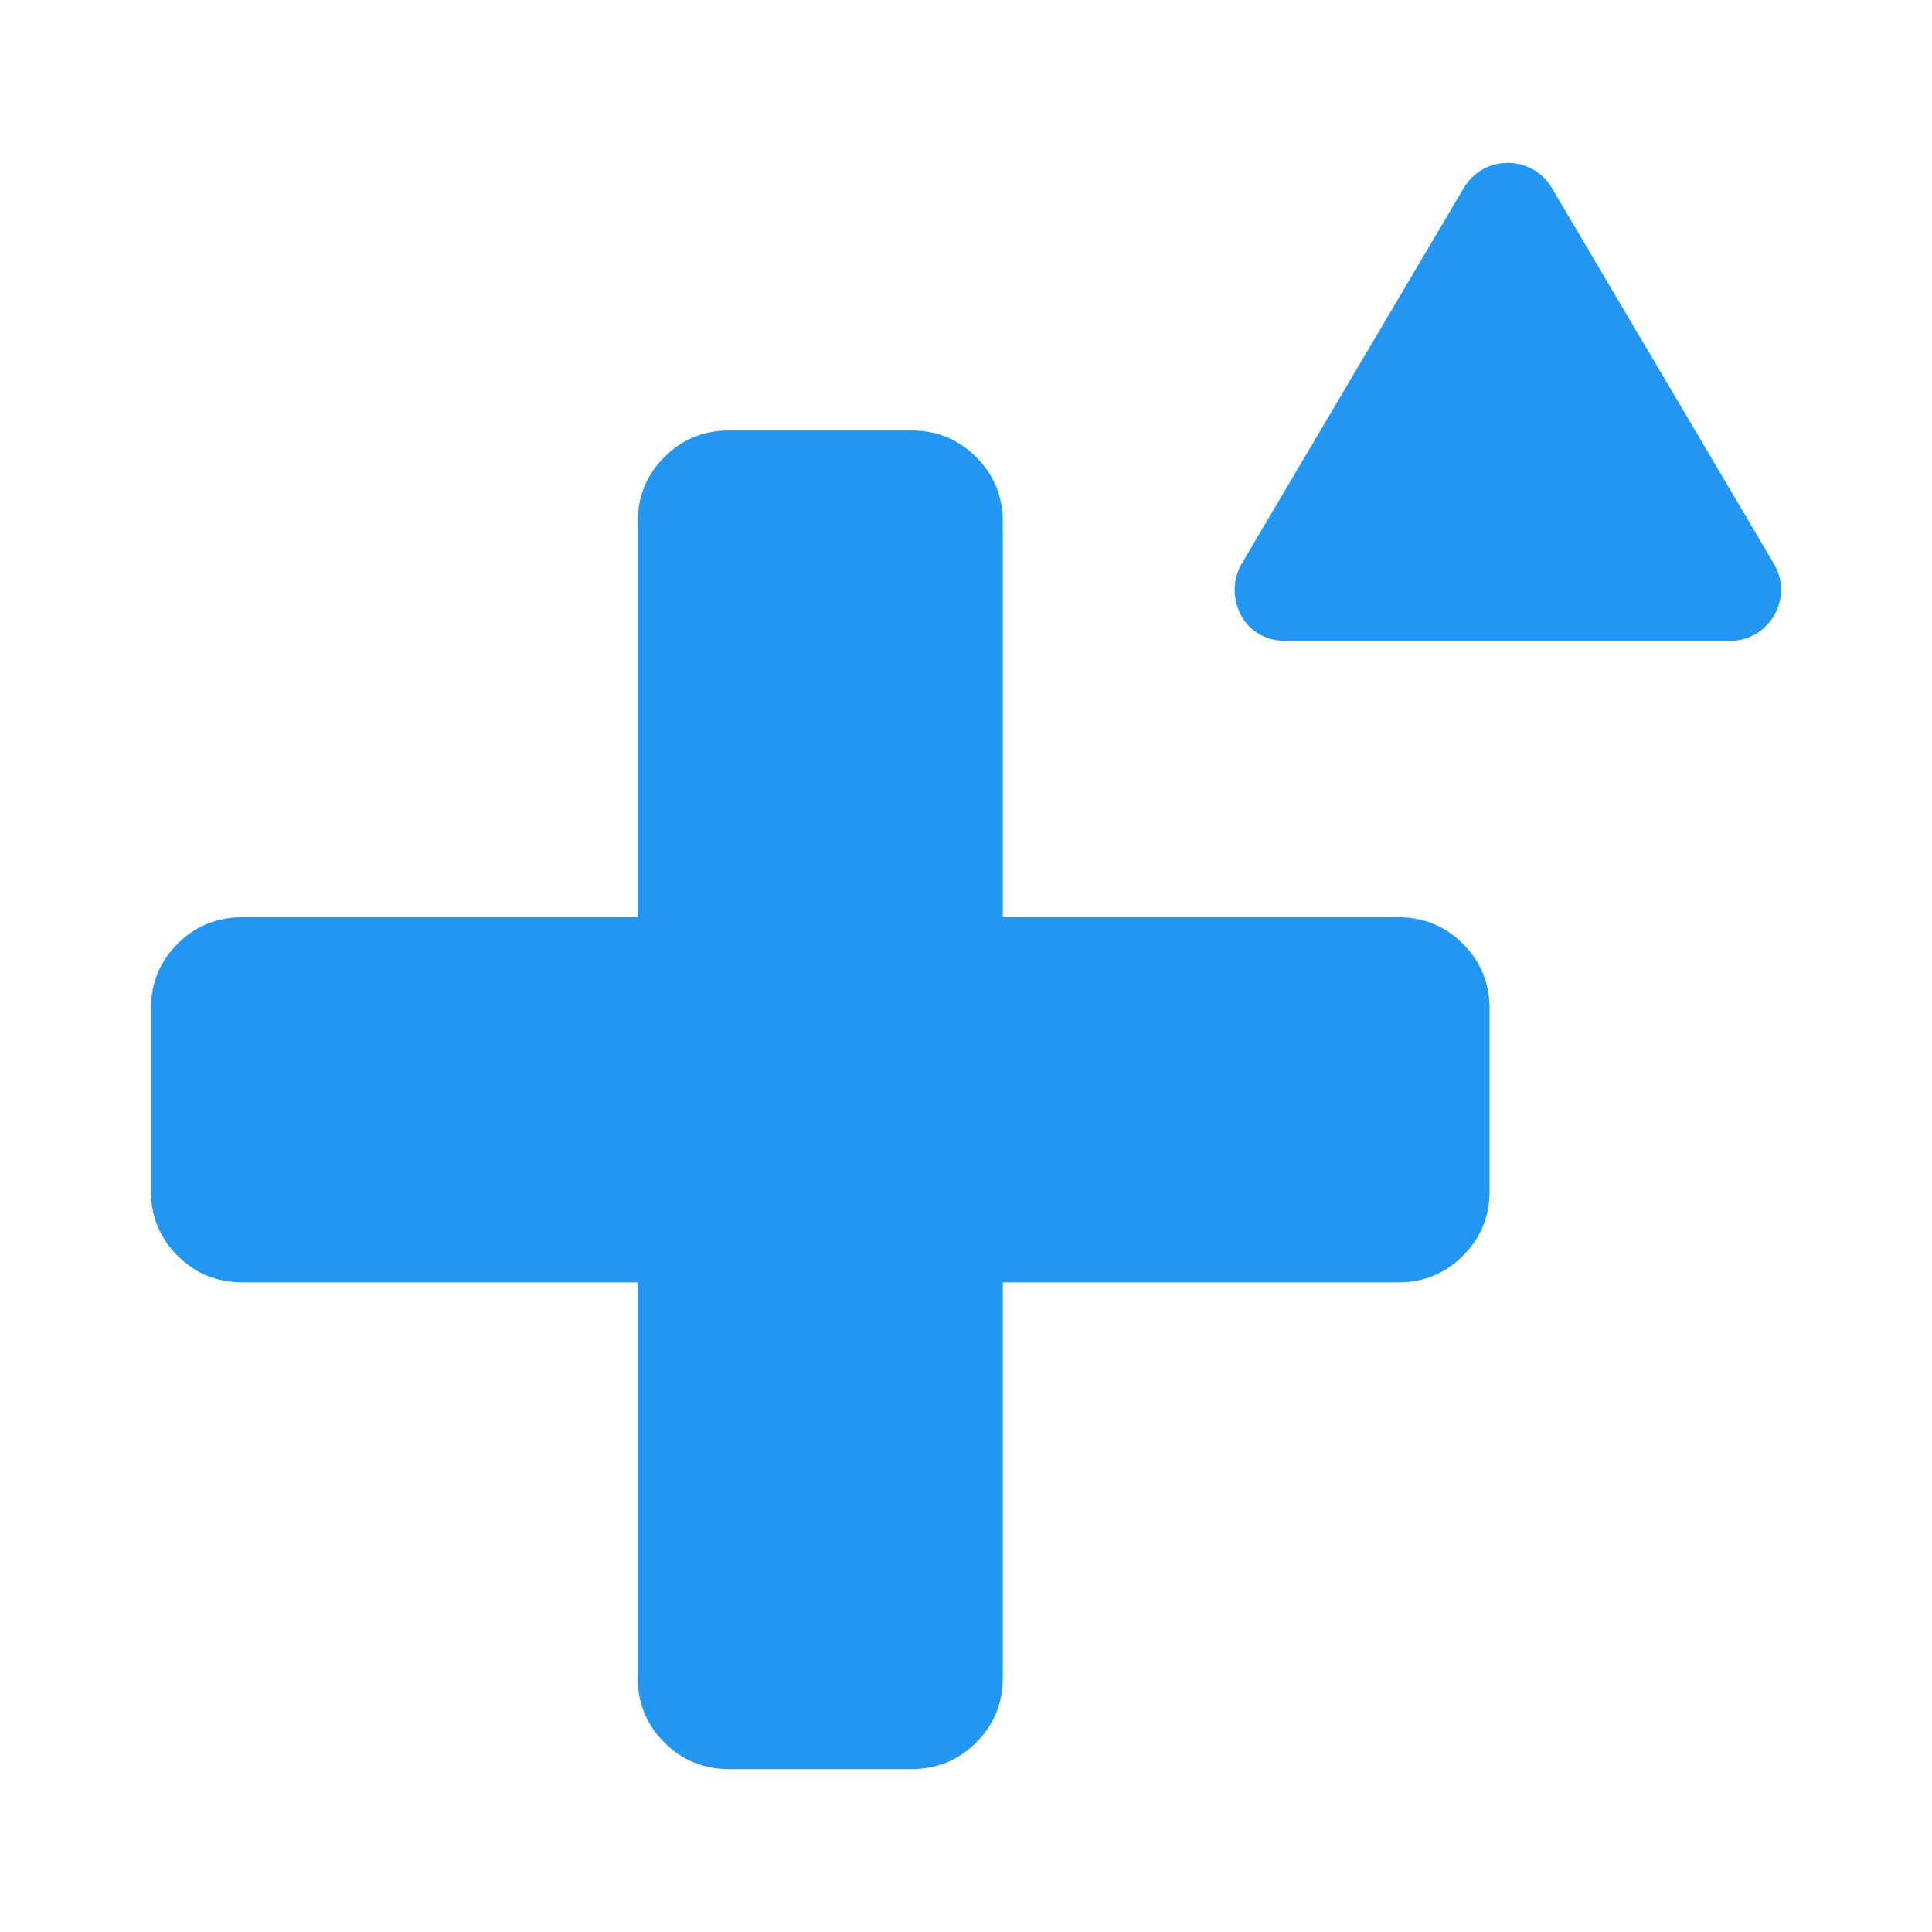
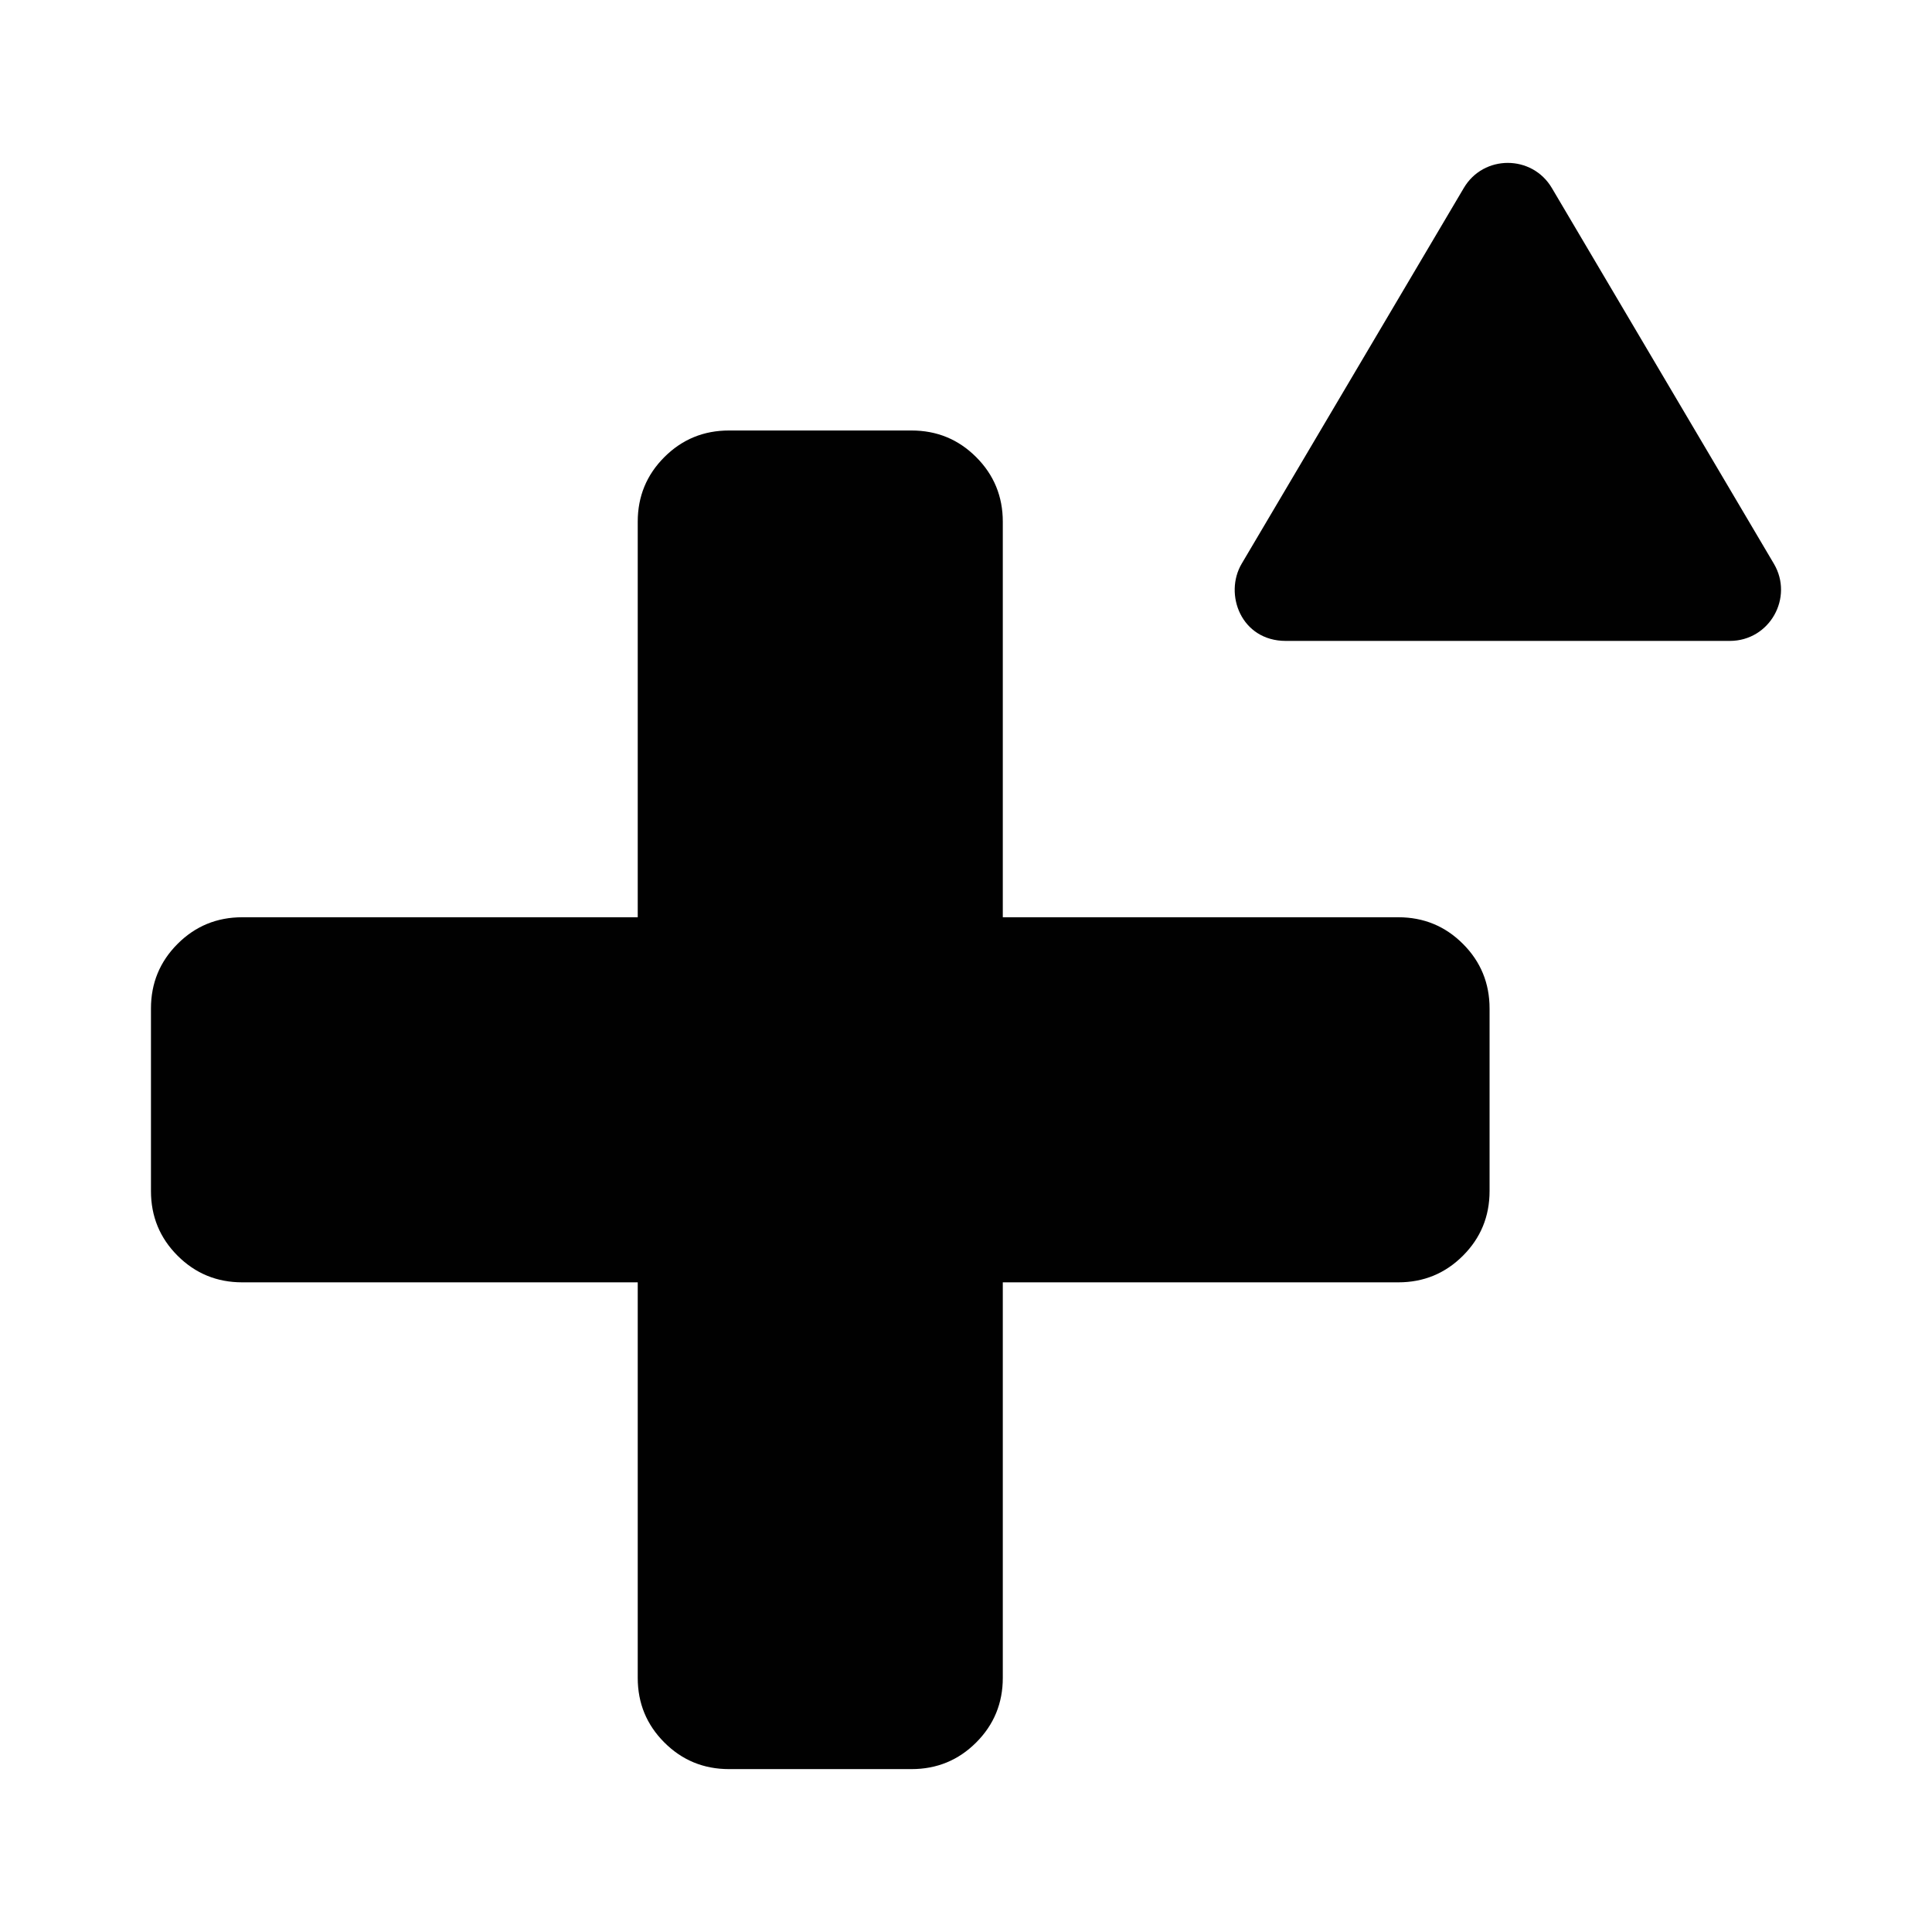
<svg xmlns="http://www.w3.org/2000/svg" width="1792" viewBox="0 0 1792 1792" height="1792" id="svg4190" version="1.1">
-   <path d="m 1357.687,174.439 -205.958,348.376 c -16.726,28.306 -0.495,71.655 40.875,71.655 l 411.816,0 c 37.114,0 59.481,-40.281 40.875,-71.655 L 1439.436,174.439 c -18.309,-31.077 -63.44,-31.176 -81.749,0 z" style="fill:#2196f3;fill-opacity:1" id="path4198" />
-   <path style="fill:#2196f3" d="m 1381.629,935.447 0,169.31 q 0,35.273 -24.691,59.964 -24.691,24.691 -59.964,24.691 l -366.838,0 0,366.839 q 0,35.273 -24.691,59.964 -24.691,24.691 -59.964,24.691 l -169.31,0 q -35.273,0 -59.964,-24.691 -24.691,-24.691 -24.691,-59.964 l 0,-366.839 -366.838,0 q -35.273,0 -59.964,-24.691 -24.691,-24.691 -24.691,-59.964 l 0,-169.31 q 0,-35.273 24.691,-59.964 24.691,-24.691 59.964,-24.691 l 366.838,0 0,-366.838 q 0,-35.273 24.691,-59.964 24.691,-24.691 59.964,-24.691 l 169.31,0 q 35.273,0 59.964,24.691 24.691,24.691 24.691,59.964 l 0,366.838 366.838,0 q 35.273,0 59.964,24.691 24.691,24.691 24.691,59.964 z" id="path4256" />
+   <path d="m 1357.687,174.439 -205.958,348.376 c -16.726,28.306 -0.495,71.655 40.875,71.655 l 411.816,0 c 37.114,0 59.481,-40.281 40.875,-71.655 L 1439.436,174.439 c -18.309,-31.077 -63.44,-31.176 -81.749,0 z" style="fill:#010101;fill-opacity:1" id="path4198" />
+   <path style="fill:#010101" d="m 1381.629,935.447 0,169.31 q 0,35.273 -24.691,59.964 -24.691,24.691 -59.964,24.691 l -366.838,0 0,366.839 q 0,35.273 -24.691,59.964 -24.691,24.691 -59.964,24.691 l -169.31,0 q -35.273,0 -59.964,-24.691 -24.691,-24.691 -24.691,-59.964 l 0,-366.839 -366.838,0 q -35.273,0 -59.964,-24.691 -24.691,-24.691 -24.691,-59.964 l 0,-169.31 q 0,-35.273 24.691,-59.964 24.691,-24.691 59.964,-24.691 l 366.838,0 0,-366.838 q 0,-35.273 24.691,-59.964 24.691,-24.691 59.964,-24.691 l 169.31,0 q 35.273,0 59.964,24.691 24.691,24.691 24.691,59.964 l 0,366.838 366.838,0 q 35.273,0 59.964,24.691 24.691,24.691 24.691,59.964 z" id="path4256" />
</svg>
